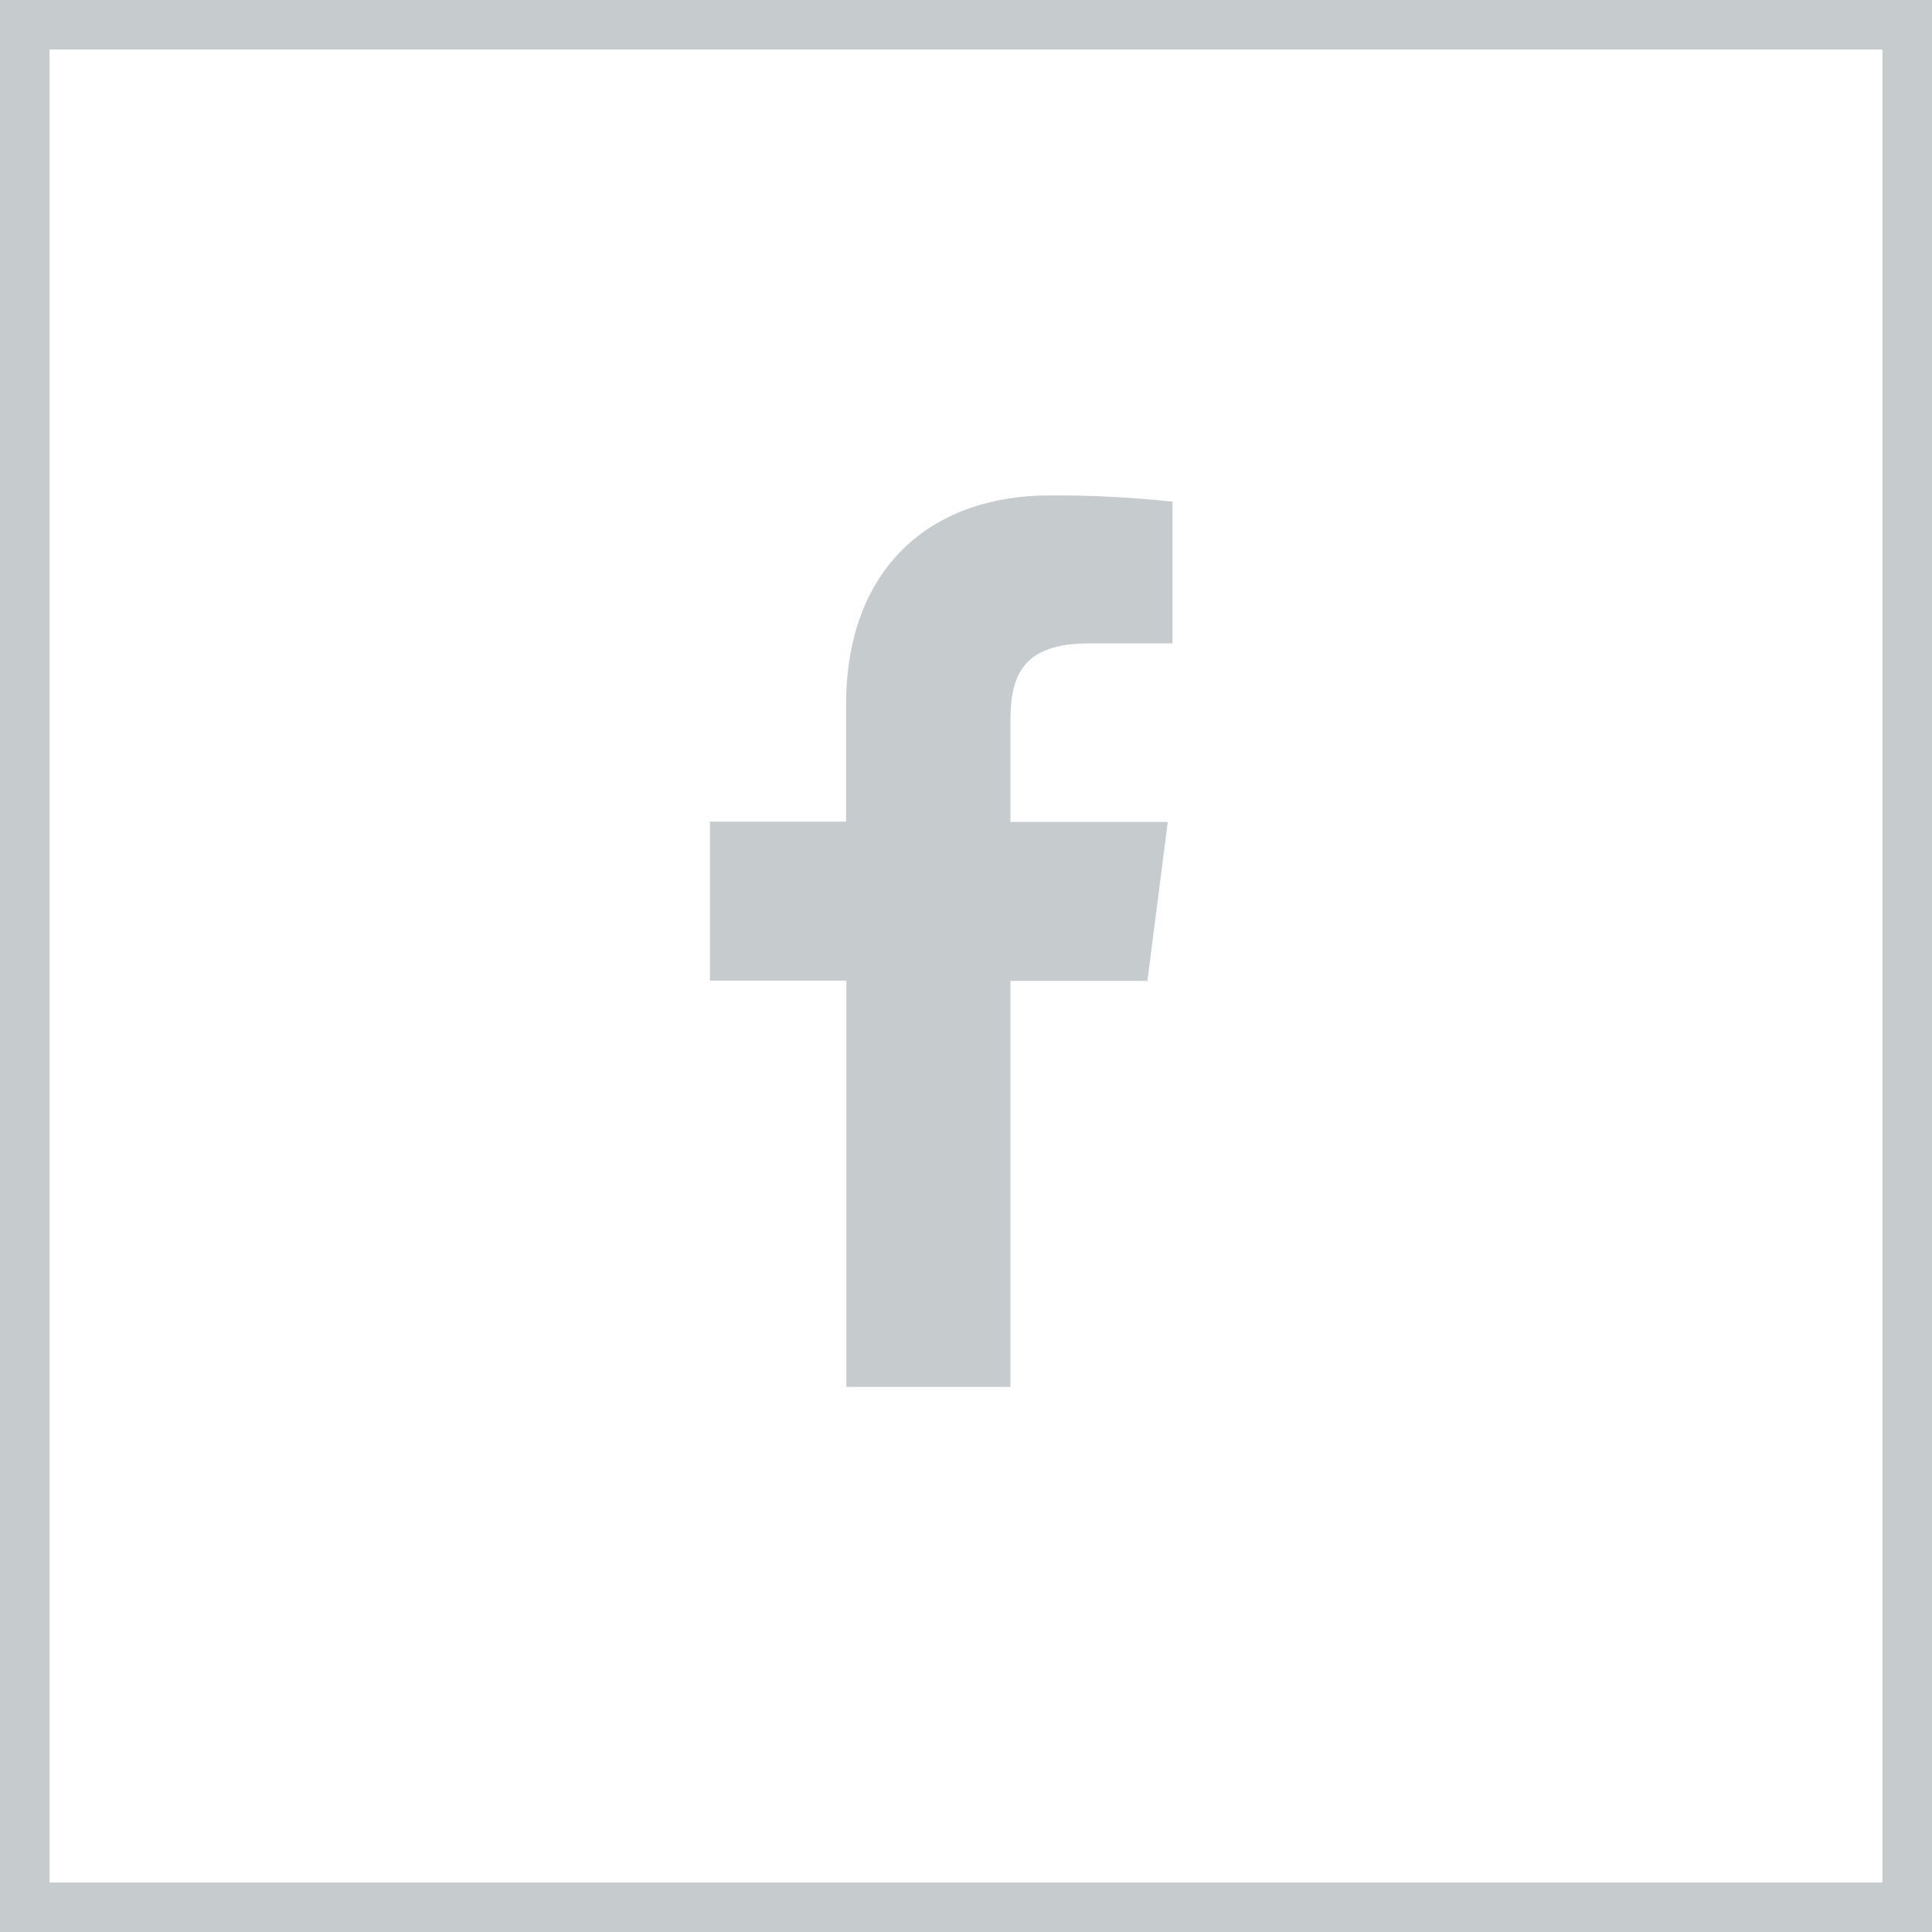
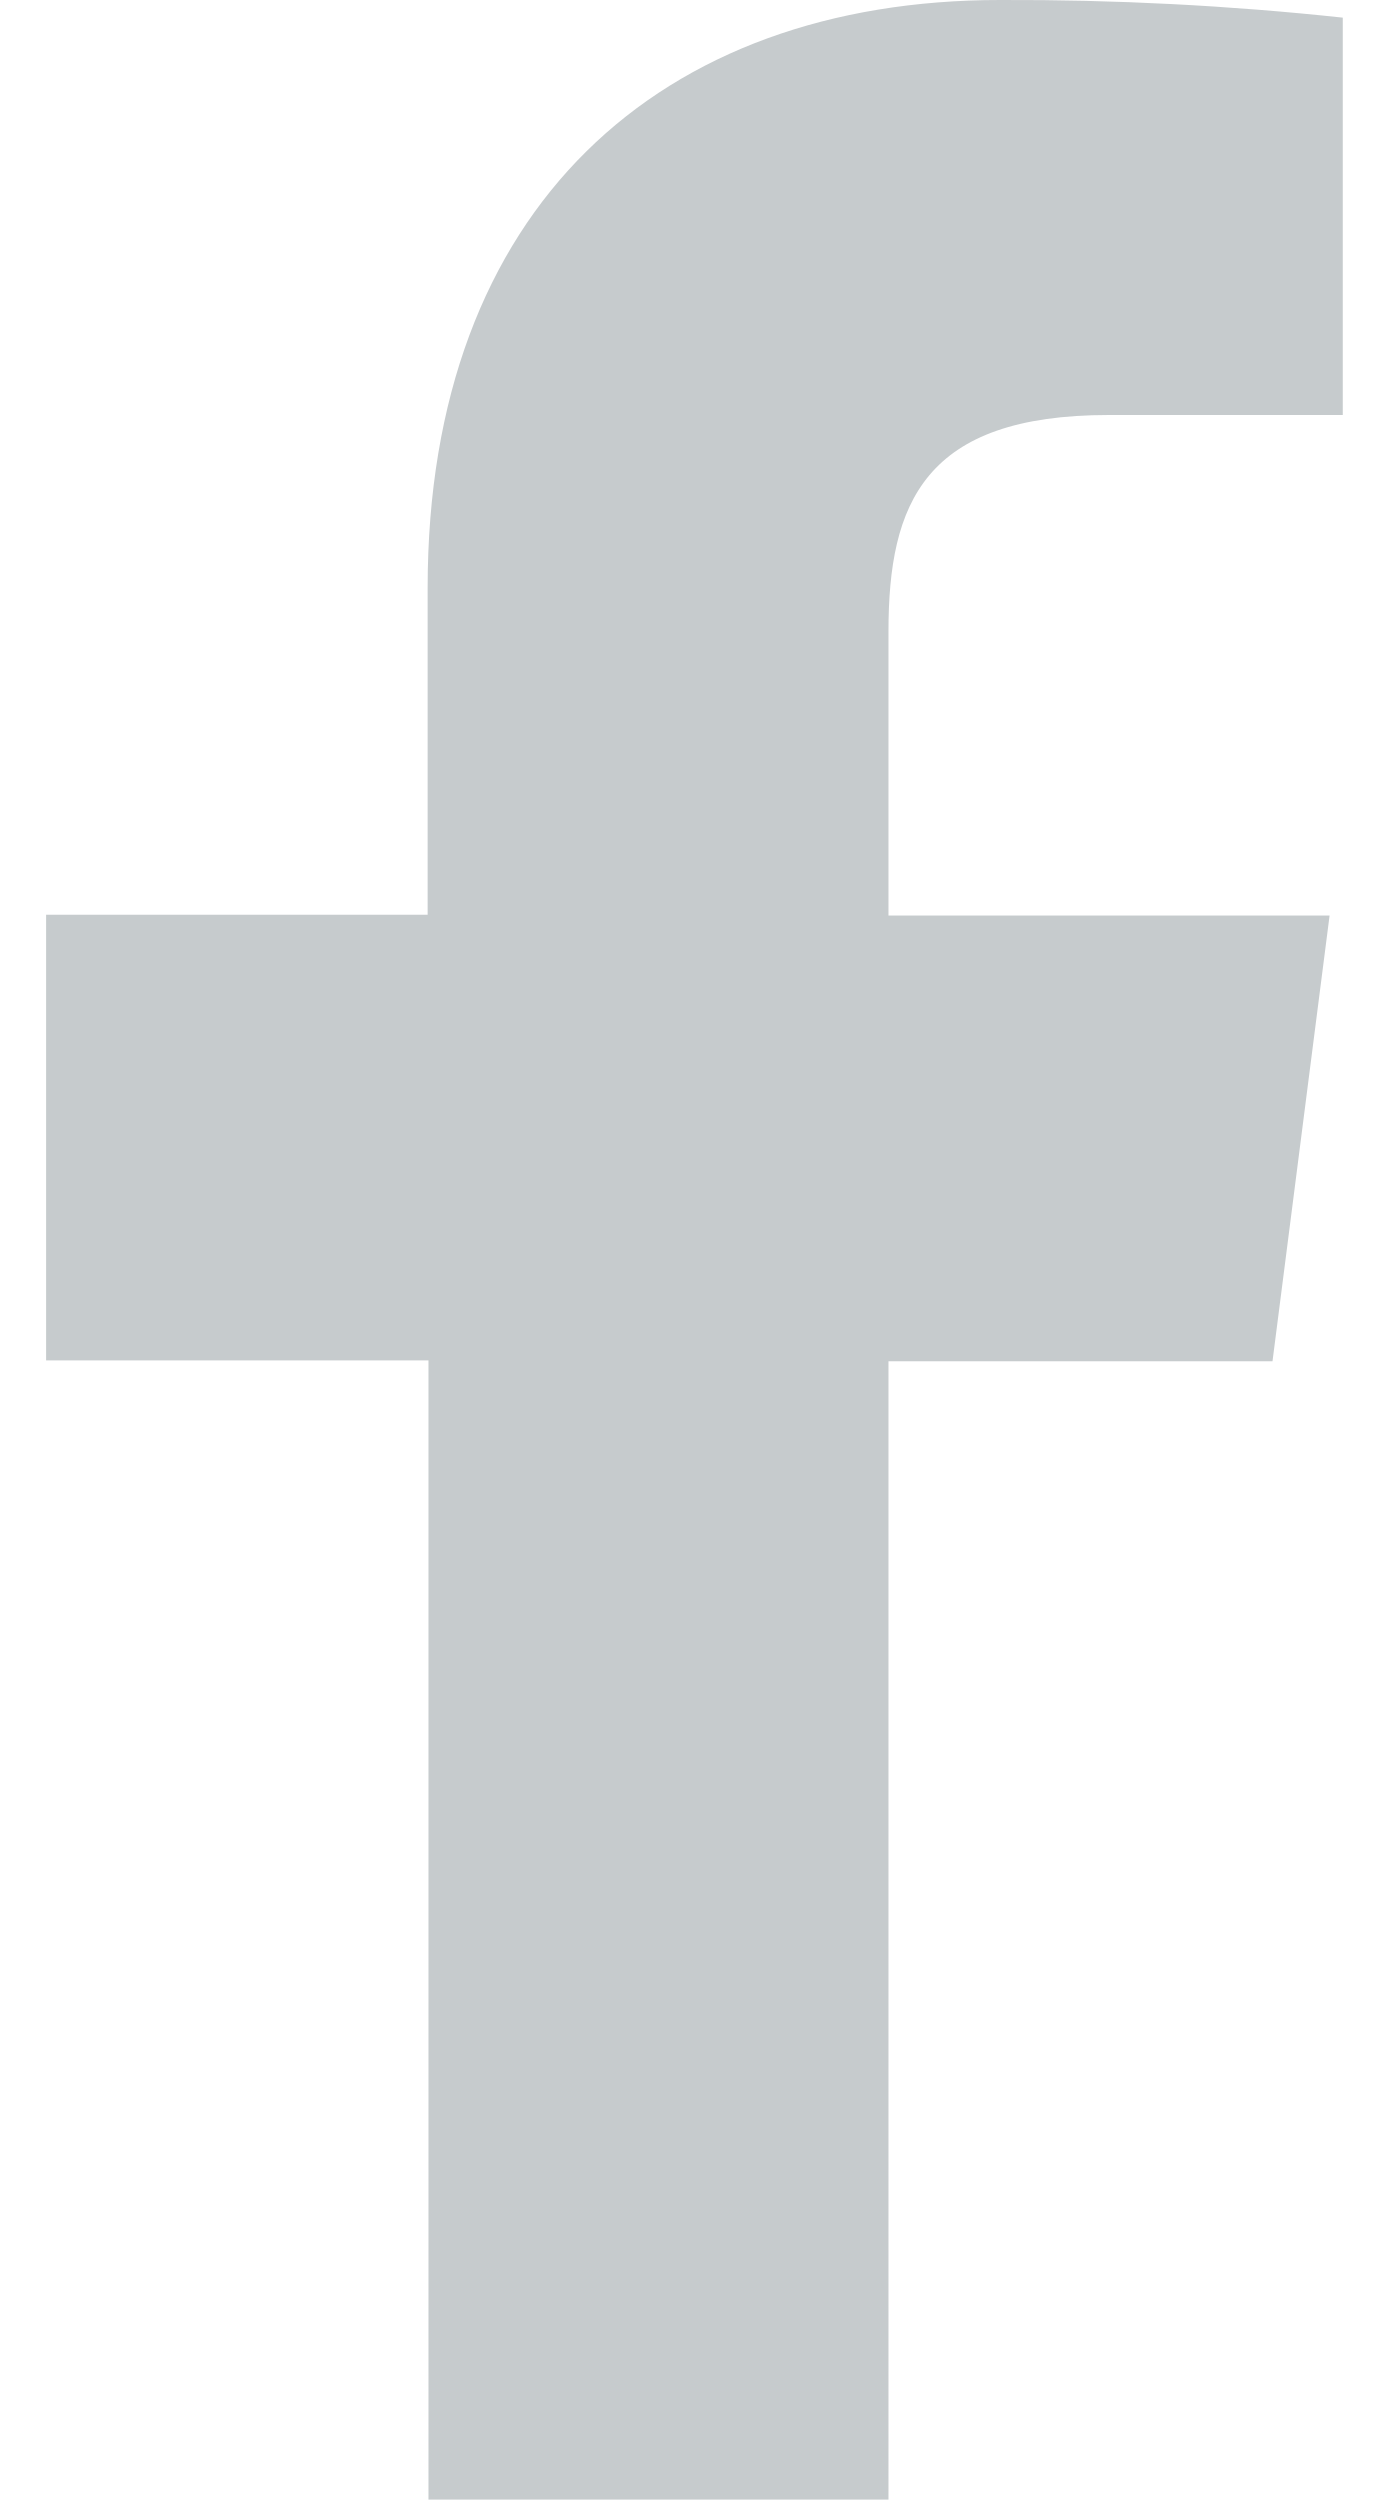
- <svg xmlns="http://www.w3.org/2000/svg" width="39" height="39" viewBox="0 0 39 39" fill="none">
-   <rect x="0.5" y="0.5" width="38" height="38" stroke="#C6CBCD" />
-   <path d="M20.397 27.997V19.801H23.162L23.573 16.592H20.397V14.548C20.397 13.622 20.655 12.988 21.984 12.988H23.668V10.127C22.849 10.039 22.025 9.997 21.201 10C18.757 10 17.079 11.492 17.079 14.231V16.586H14.332V19.795H17.085V27.997H20.397Z" fill="#C6CBCD" />
+ <svg xmlns="http://www.w3.org/2000/svg" width="10" height="18" viewBox="0 0 10 18" fill="none">
+   <path d="M6.397 17.997V9.801H9.162L9.573 6.592H6.397V4.548C6.397 3.622 6.655 2.988 7.984 2.988H9.668V0.127C8.849 0.039 8.025 -0.003 7.201 -1.39392e-05C4.757 -1.39392e-05 3.079 1.492 3.079 4.231V6.586H0.332V9.795H3.085V17.997H6.397Z" fill="#C6CBCD" />
</svg>
